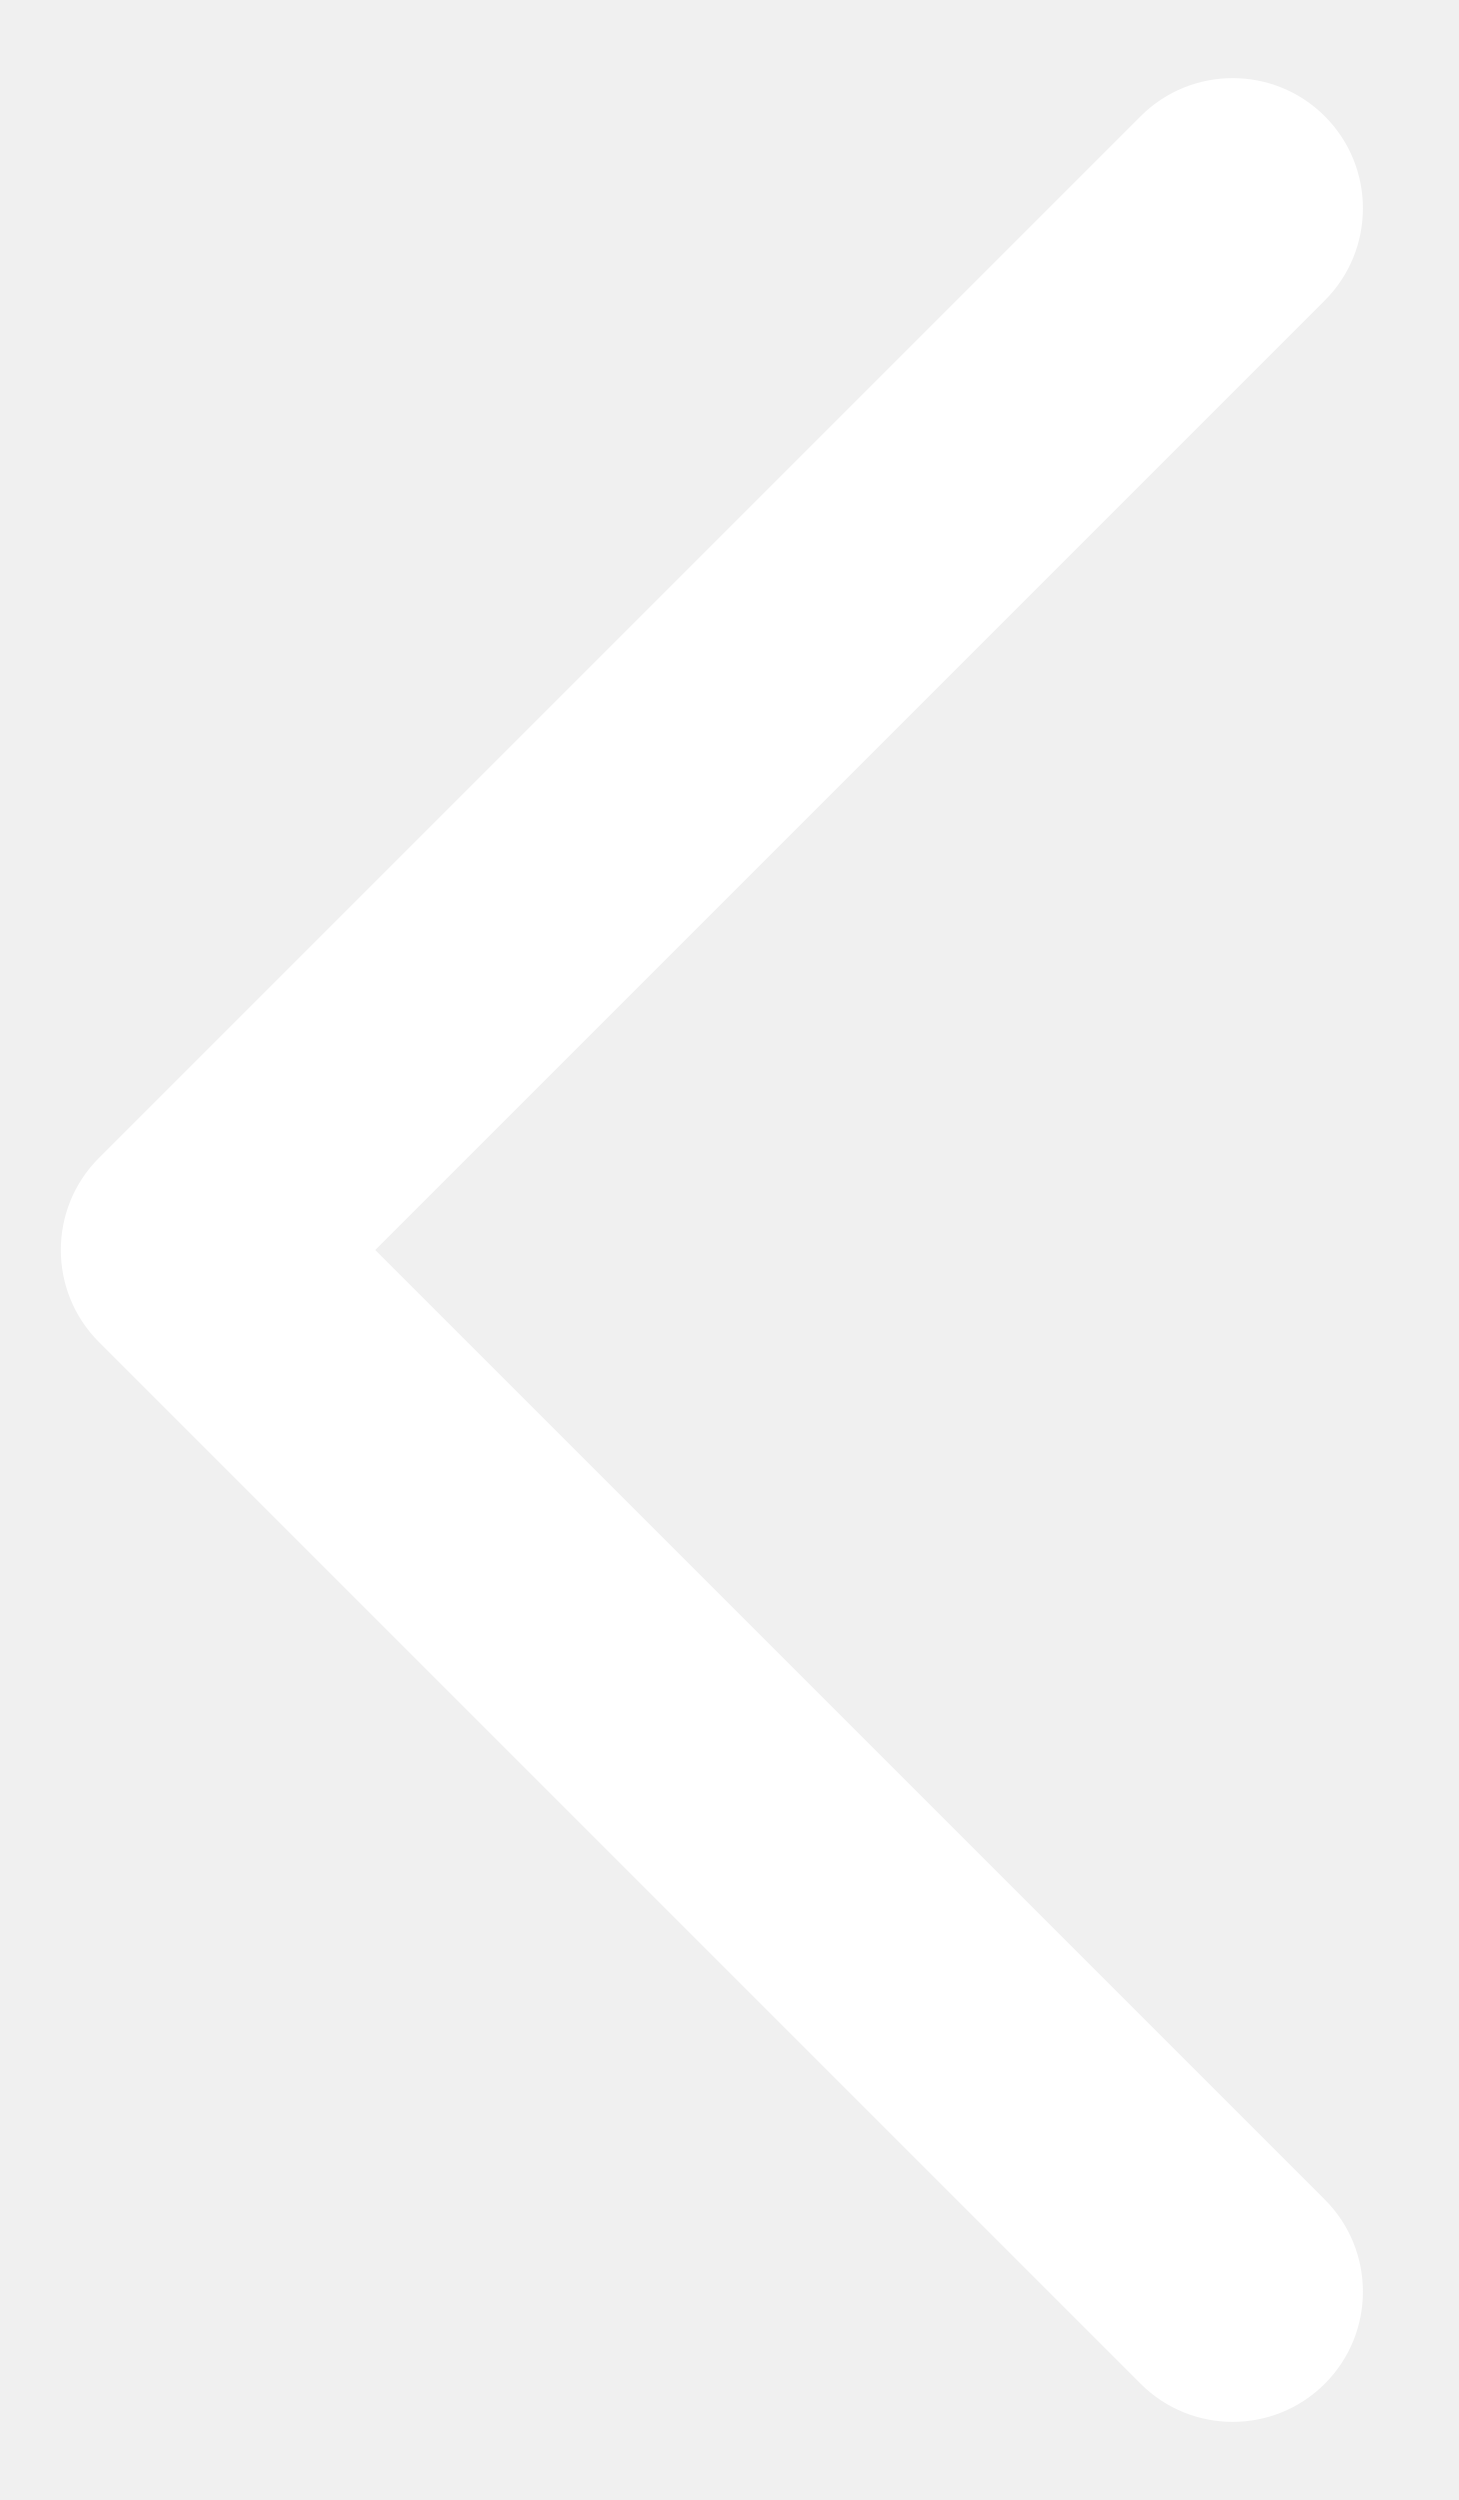
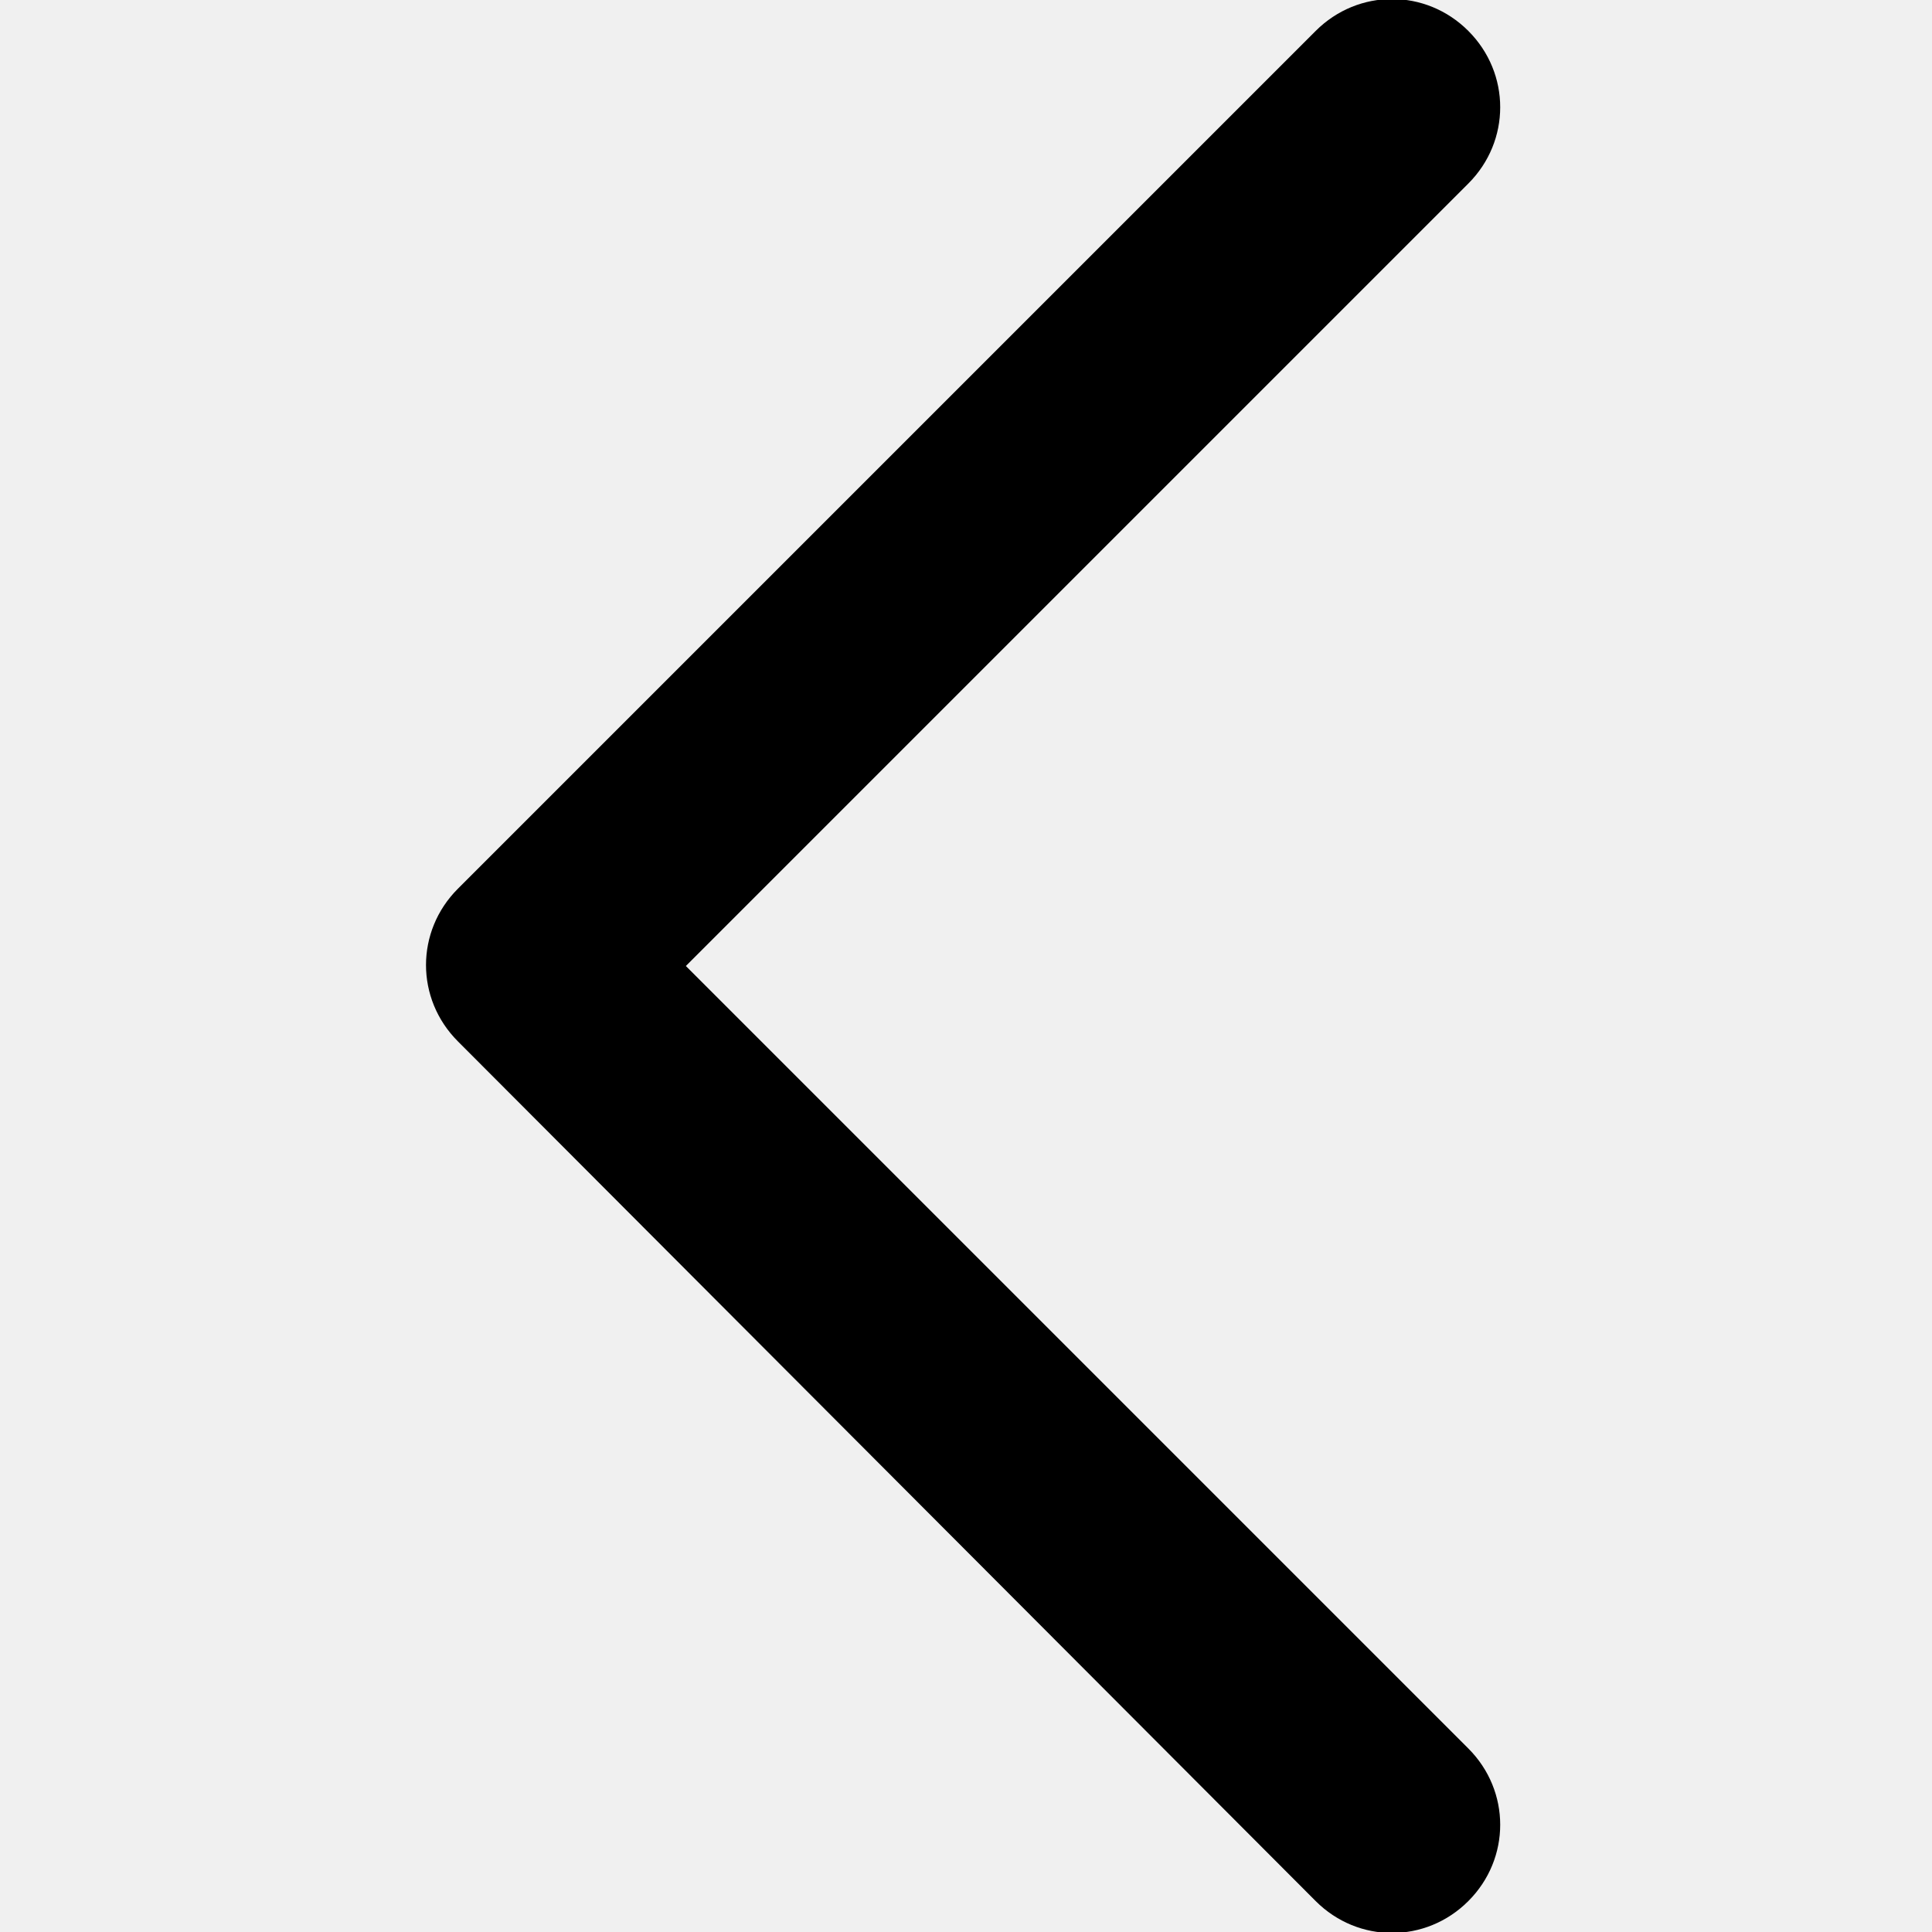
- <svg xmlns="http://www.w3.org/2000/svg" width="14" height="24" viewBox="0 0 14 24" fill="none">
-   <path fill-rule="evenodd" clip-rule="evenodd" d="M12.718 22.884C12.23 23.372 11.438 23.372 10.95 22.884L0.95 12.884C0.462 12.396 0.462 11.604 0.95 11.116L10.95 1.116C11.438 0.628 12.23 0.628 12.718 1.116C13.206 1.604 13.206 2.396 12.718 2.884L3.602 12L12.718 21.116C13.206 21.604 13.206 22.396 12.718 22.884Z" fill="white" />
+ <svg xmlns="http://www.w3.org/2000/svg" x="0px" y="0px" viewBox="0 0 100 100">
+   <path d="M76,98.4c-2.2,2.2-5.7,2.2-7.9,0L23.7,53.9c-2.2-2.2-2.2-5.7,0-7.9L68.1,1.6c2.2-2.2,5.7-2.2,7.9,0c2.2,2.2,2.2,5.7,0,7.9  L35.5,50L76,90.5C78.2,92.7,78.2,96.2,76,98.4z" />
</svg>
